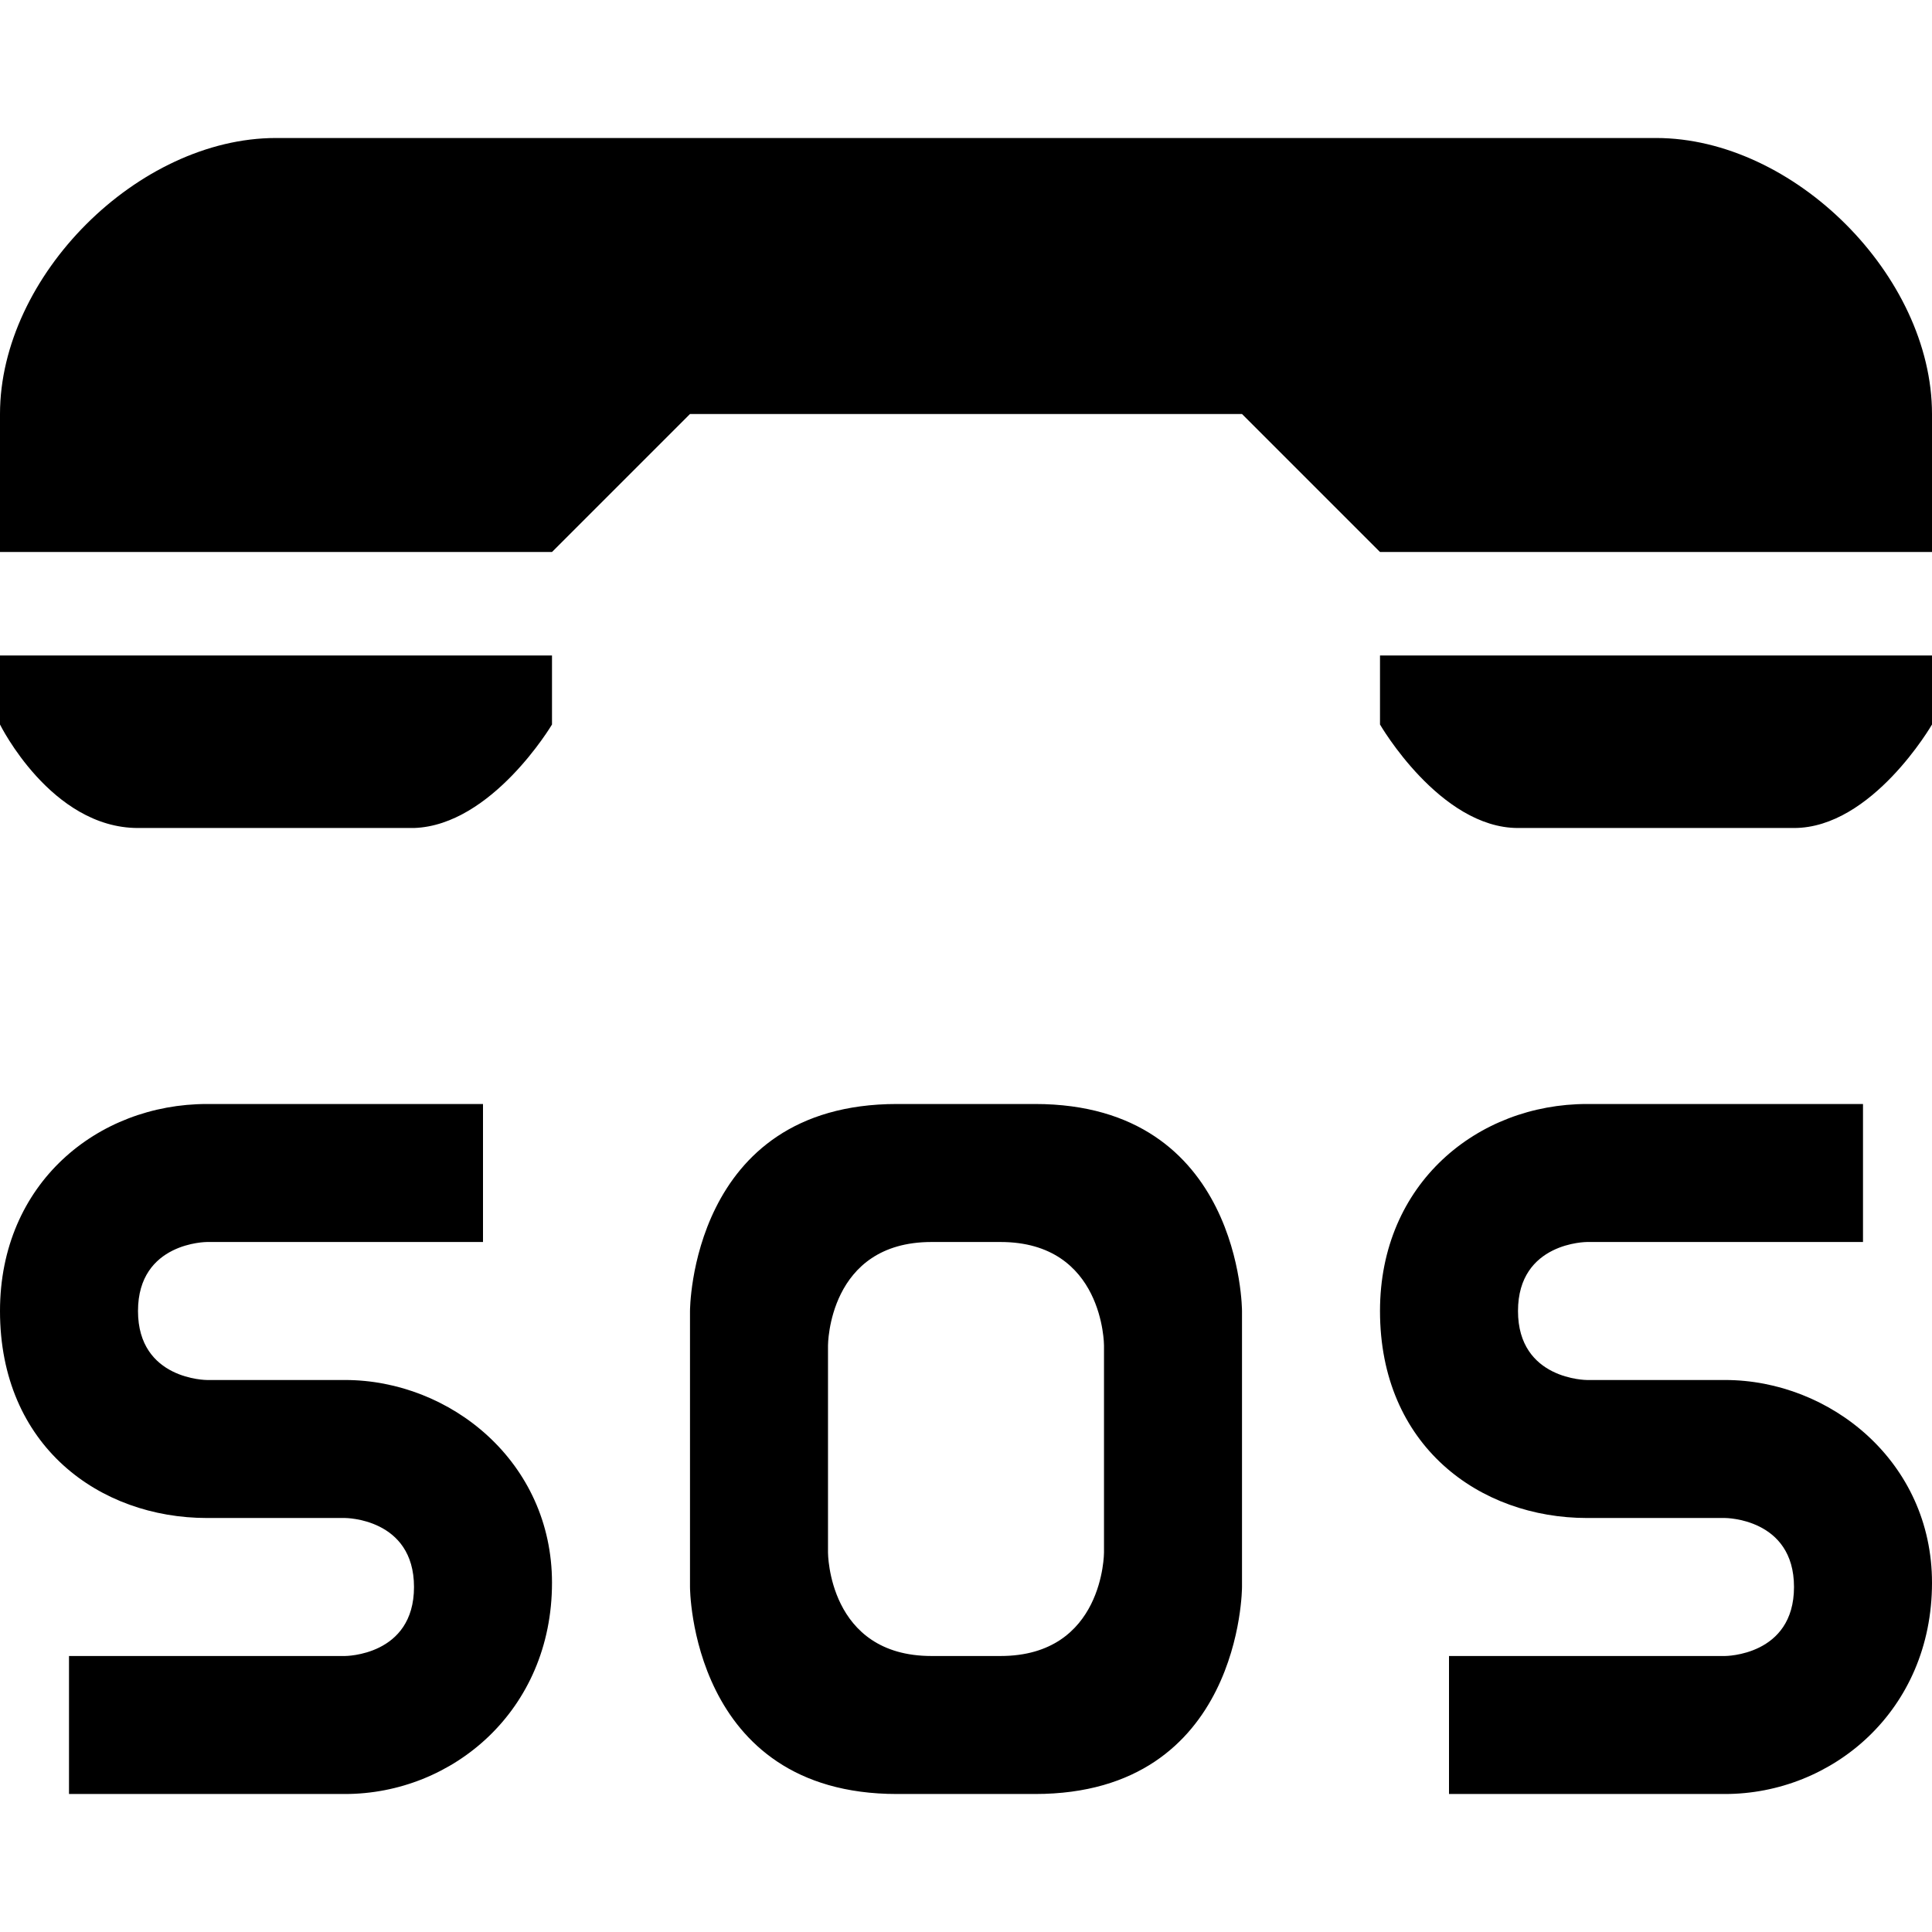
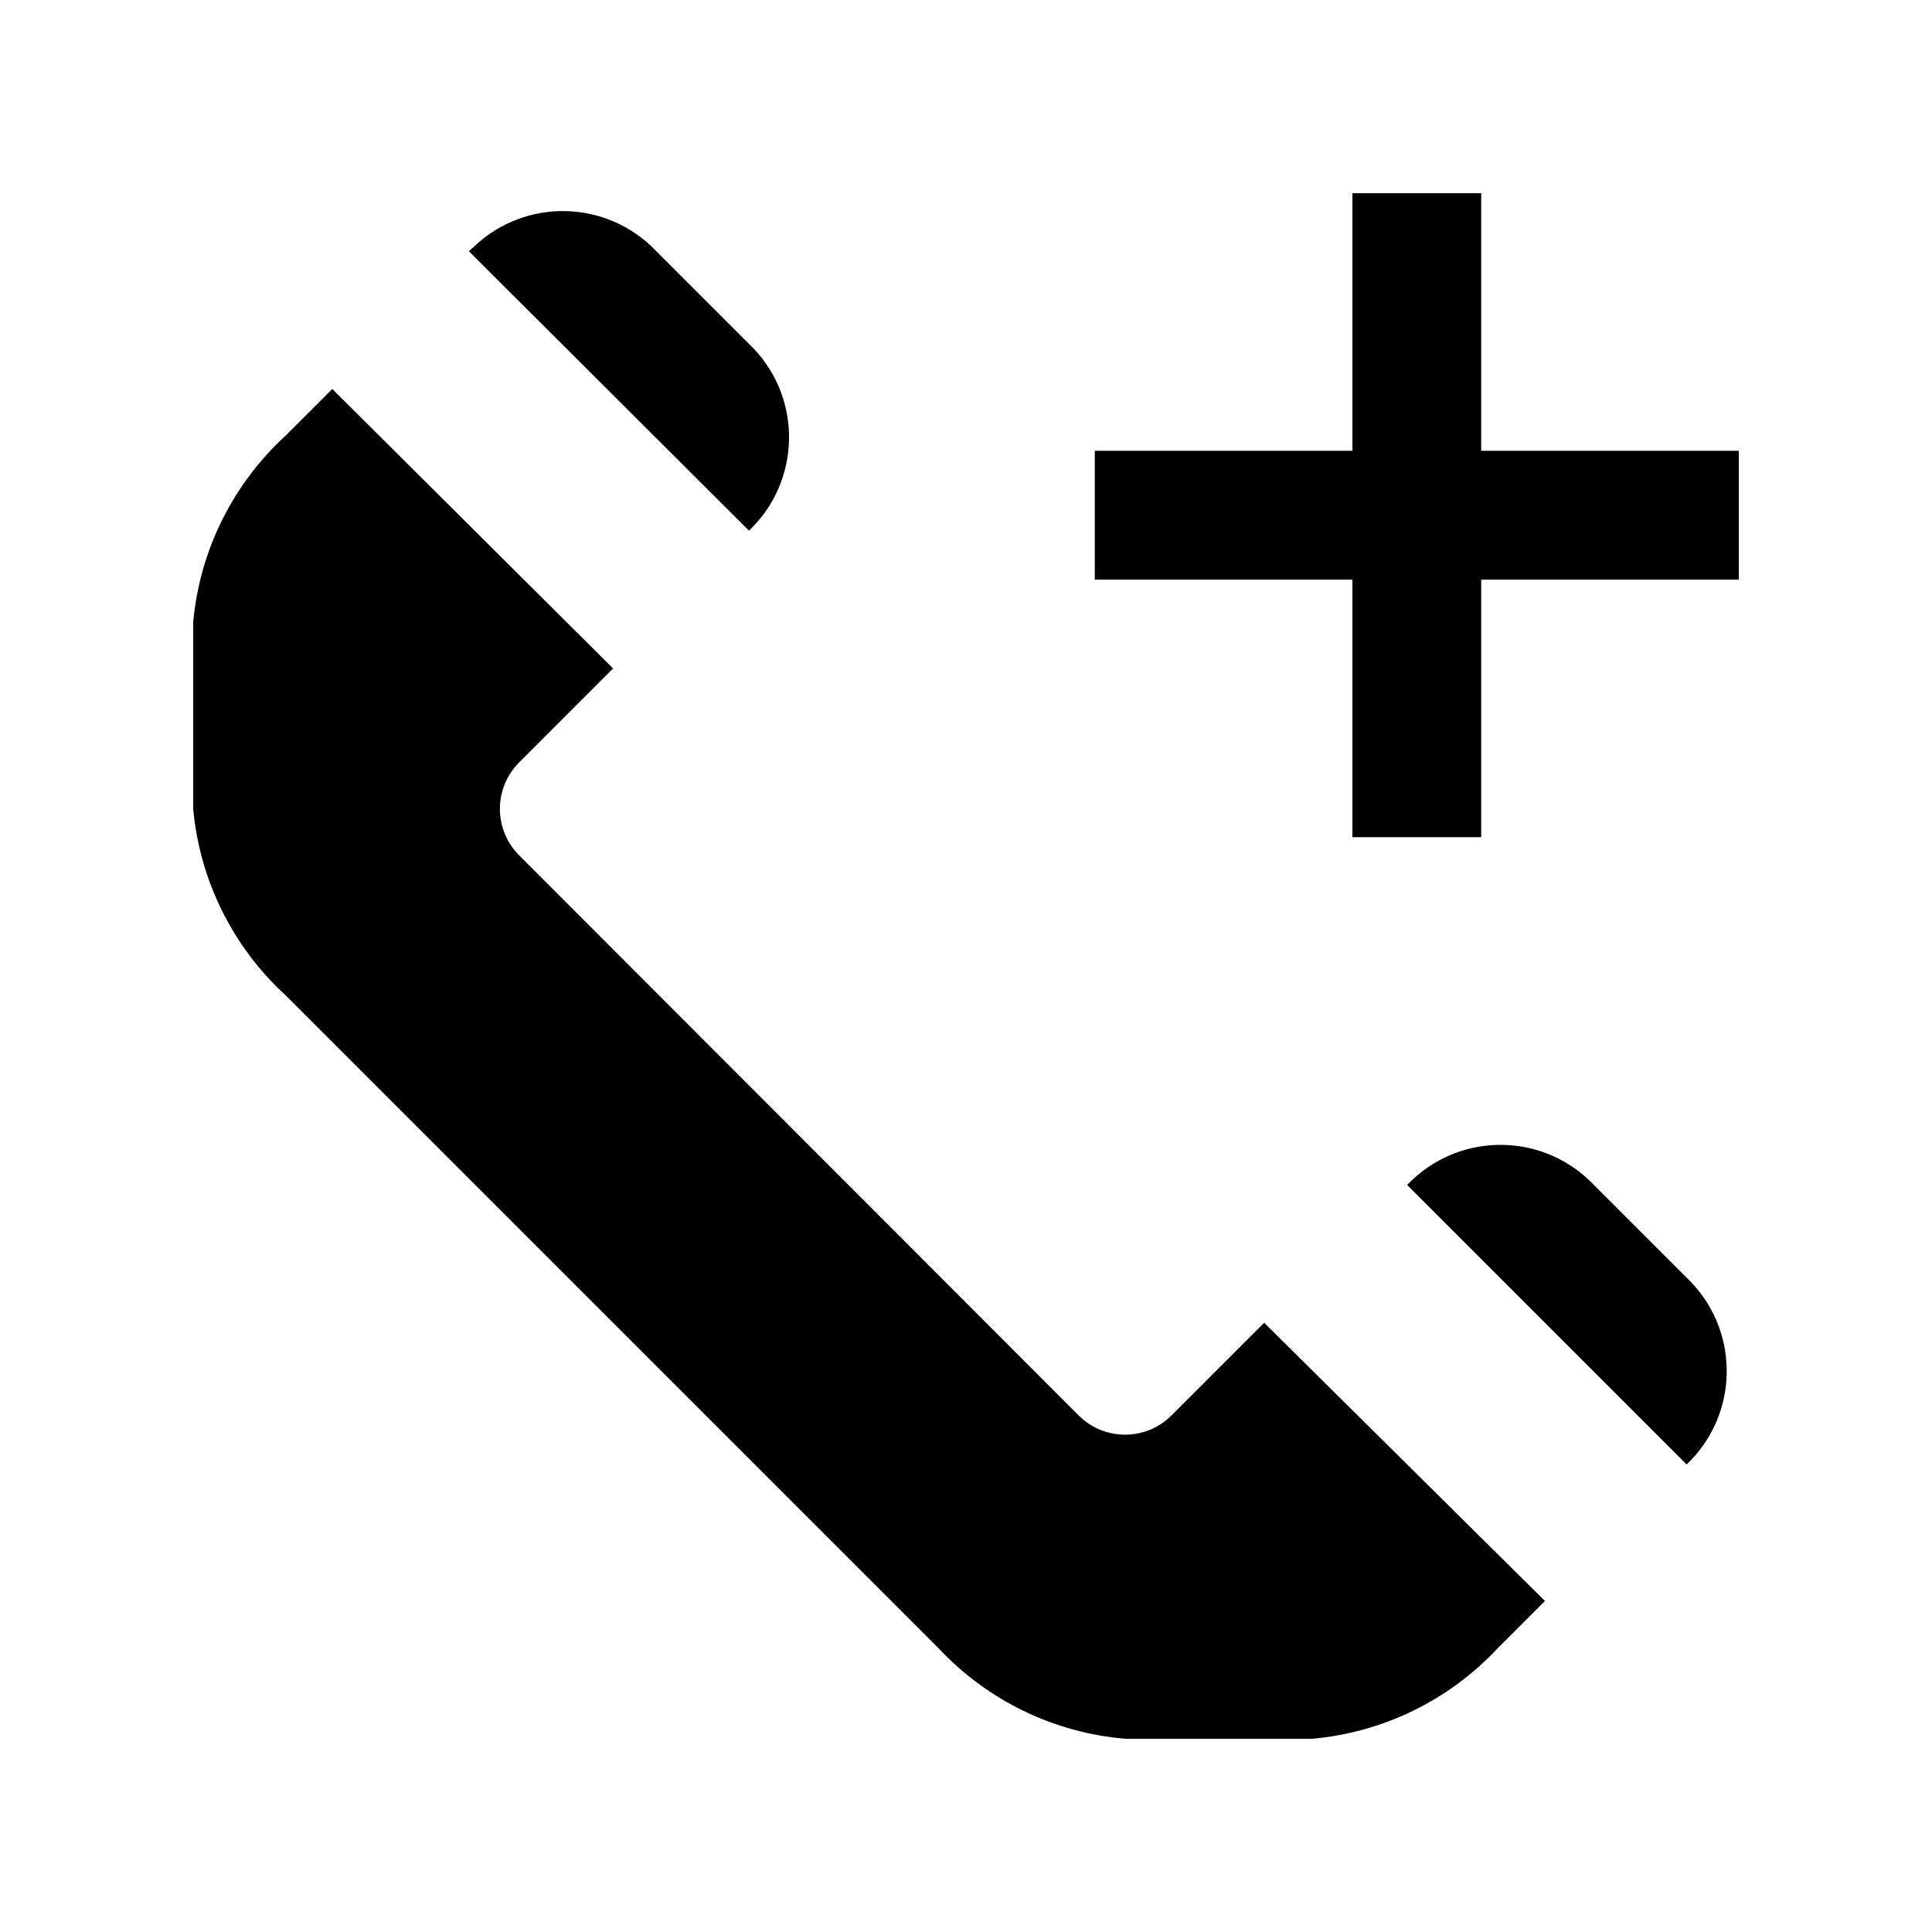
- <svg xmlns="http://www.w3.org/2000/svg" width="14" height="14">
-   <path d="M2 1C1 1 0 2 0 3v1h4l1-1h4l1 1h4V3c0-1-1-2-2-2H2ZM0 4.75v.5S.37 6 1 6h2c.566-.019 1-.75 1-.75v-.5H0Zm10 0v.5s.434.75 1 .75h2c.567 0 1-.75 1-.75v-.5h-4ZM1.5 8C.708 8 0 8.574 0 9.5c0 .979.722 1.5 1.5 1.5h1s.5 0 .5.5-.5.5-.5.5h-2v1h2c.778 0 1.5-.603 1.5-1.531C4 10.593 3.263 10 2.5 10h-1S1 10 1 9.5s.5-.5.5-.5h2V8h-2Zm5 0C5 8 5 9.5 5 9.5v2S5 13 6.5 13h1C9 13 9 11.5 9 11.5v-2S9 8 7.5 8h-1Zm5 0c-.792 0-1.5.574-1.5 1.5 0 .979.723 1.5 1.5 1.5h1s.5 0 .5.5-.5.5-.5.5h-2v1h2c.777 0 1.5-.603 1.5-1.531 0-.876-.737-1.469-1.5-1.469h-1s-.5 0-.5-.5.5-.5.5-.5h2V8h-2ZM6 9.75S6 9 6.75 9h.5C8 9 8 9.75 8 9.75v1.5s0 .75-.75.75h-.5C6 12 6 11.25 6 11.25v-1.5Z" />
+ <svg xmlns="http://www.w3.org/2000/svg" id="emergency_phone" width="15" height="15" version="1.1" viewBox="0 0 15 15">
+   <path d="m8.375 10.99a0.51 0.51 0 0 0 0.72 0l0.72-0.72 2.18 2.16-0.37 0.37a2.24 2.24 0 0 1-1.44 0.7h-1.445a2.24 2.24 0 0 1-1.45-0.7l-5.07-5.07a2.24 2.24 0 0 1-0.72-1.45v-1.45a2.24 2.24 0 0 1 0.72-1.45l0.36-0.36 2.18 2.17-0.73 0.73a0.51 0.51 0 0 0 0 0.72zm4.72 0.38a1 1 0 0 0 0.036-1.414l-0.756-0.756a1 1 0 0 0-1.414-0.036l-0.036 0.036zm-7.28-7.25a1 1 0 0 0 0.036-1.414l-0.756-0.756a1 1 0 0 0-1.414-0.036l-0.041 0.036zm4.685-2.62v2h-2v1h2v2h1v-2h2v-1h-2v-2z" />
</svg>
